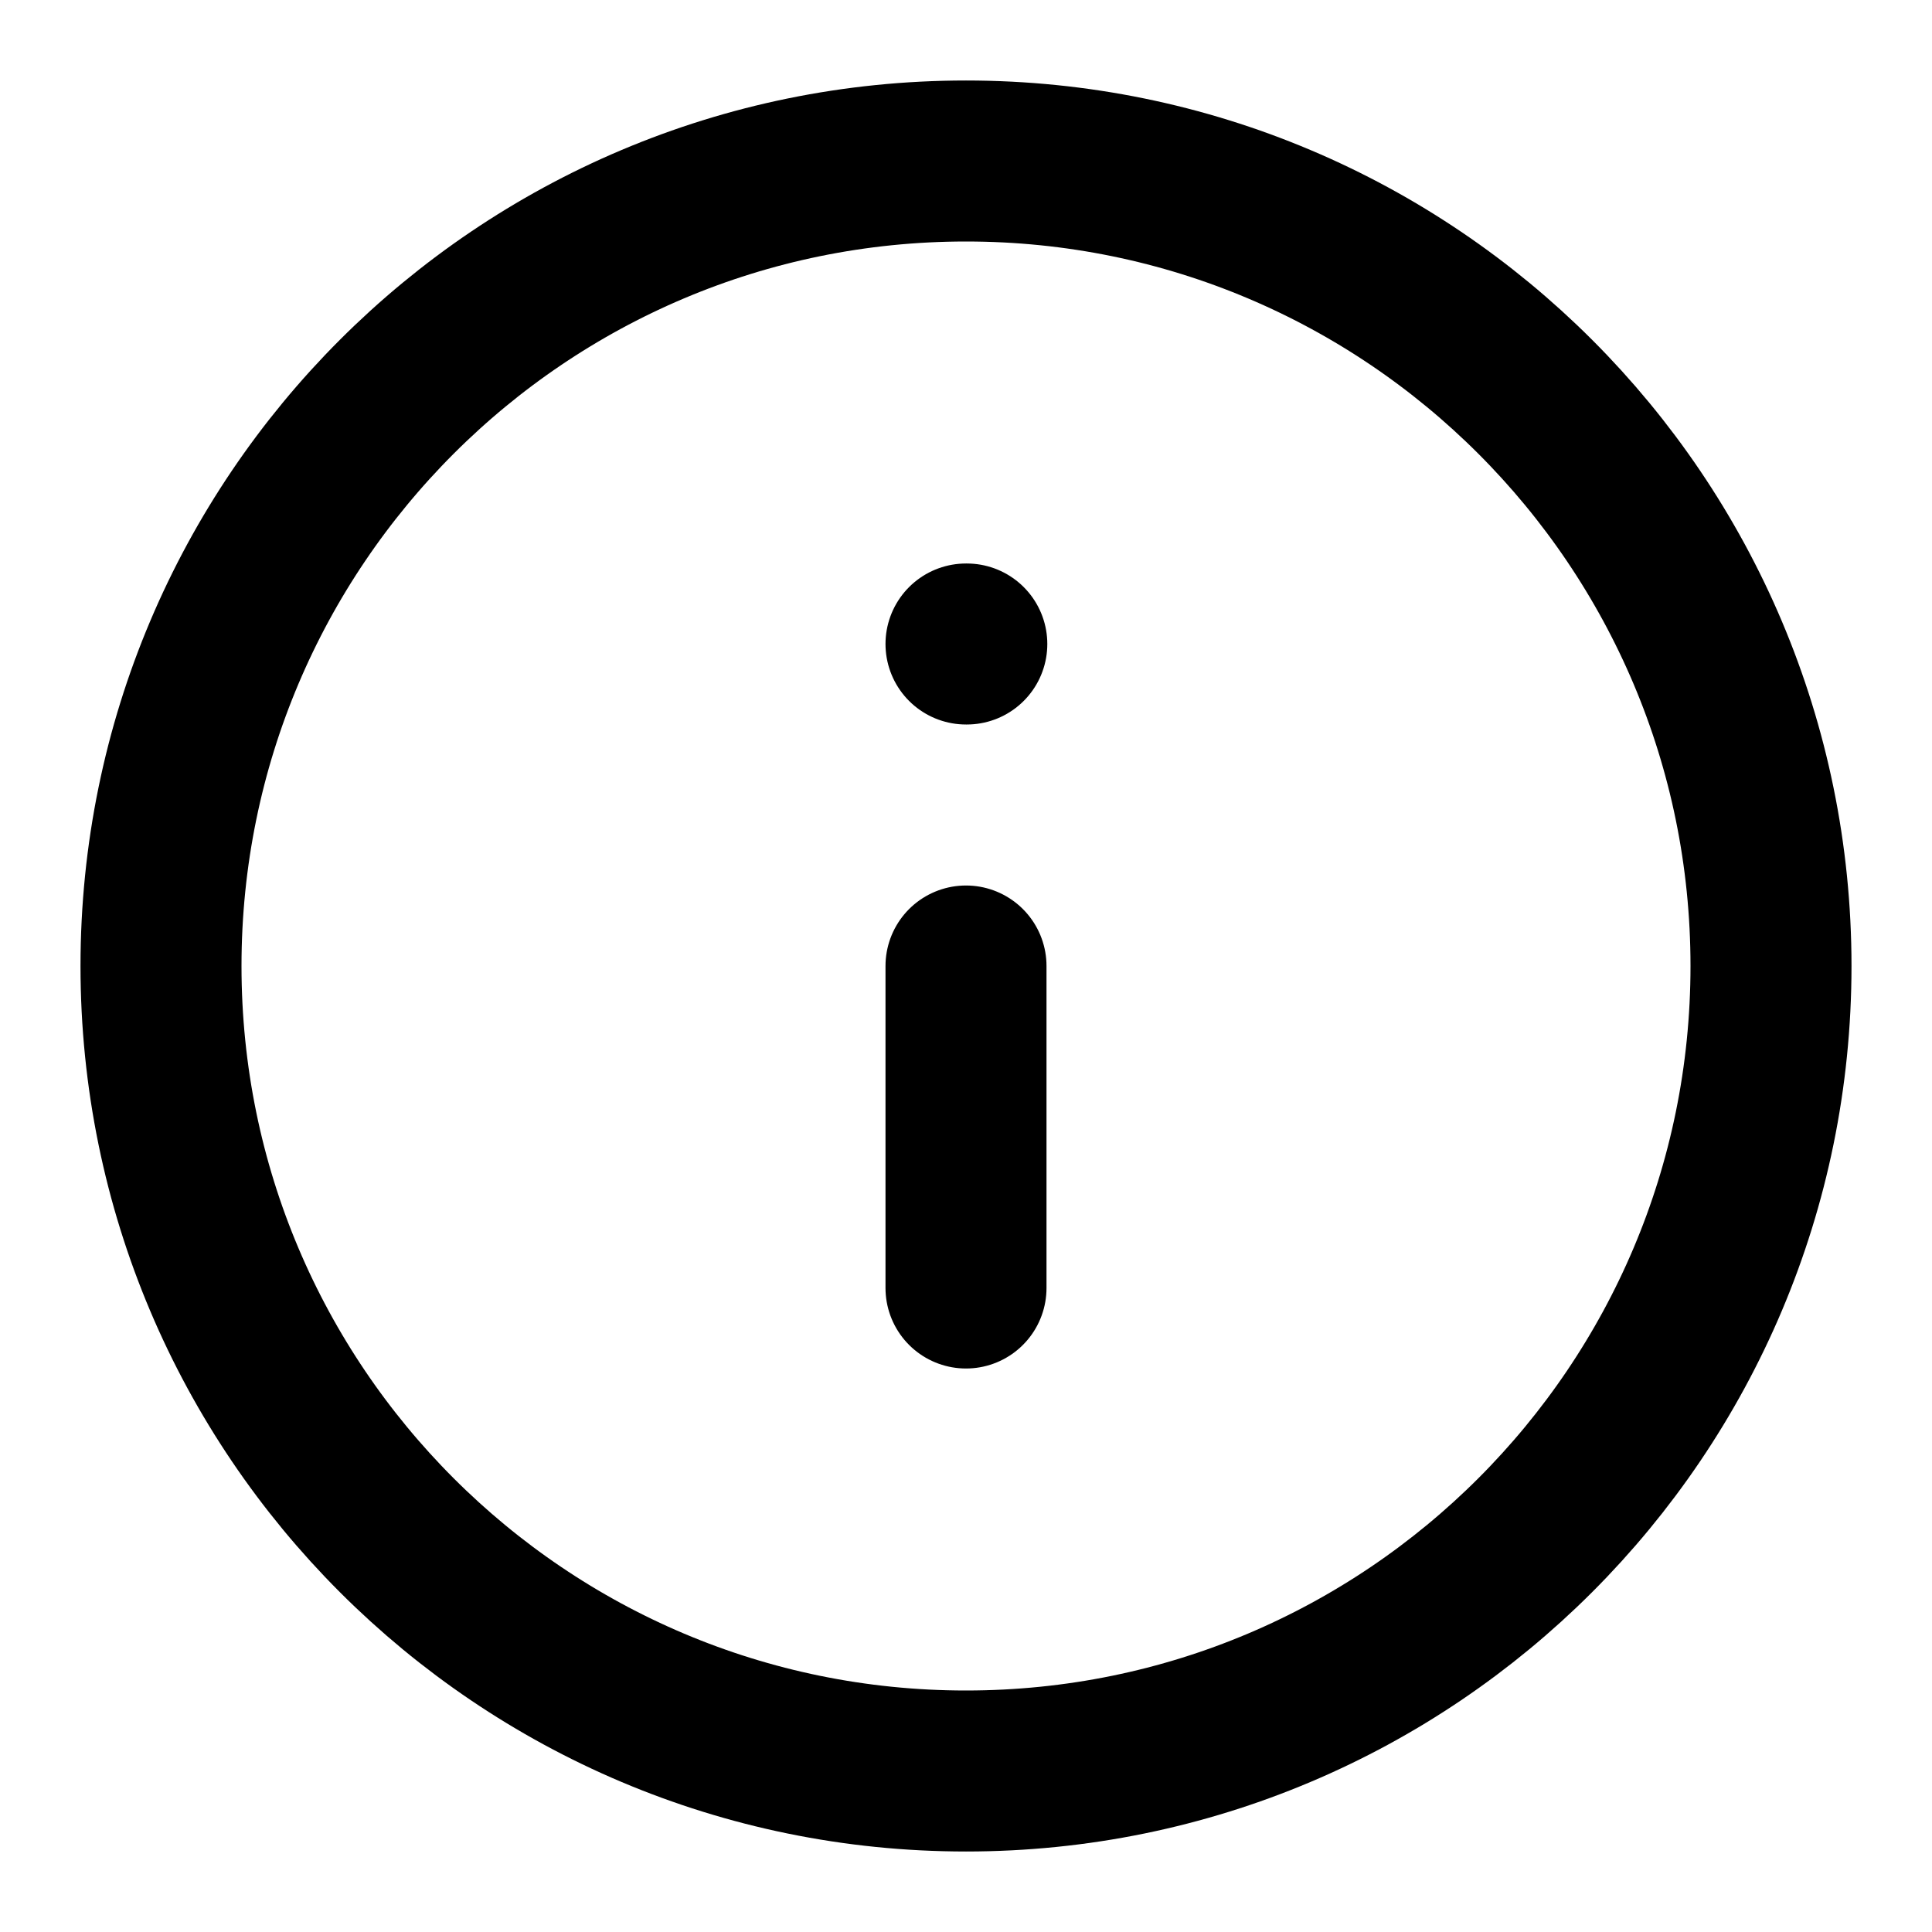
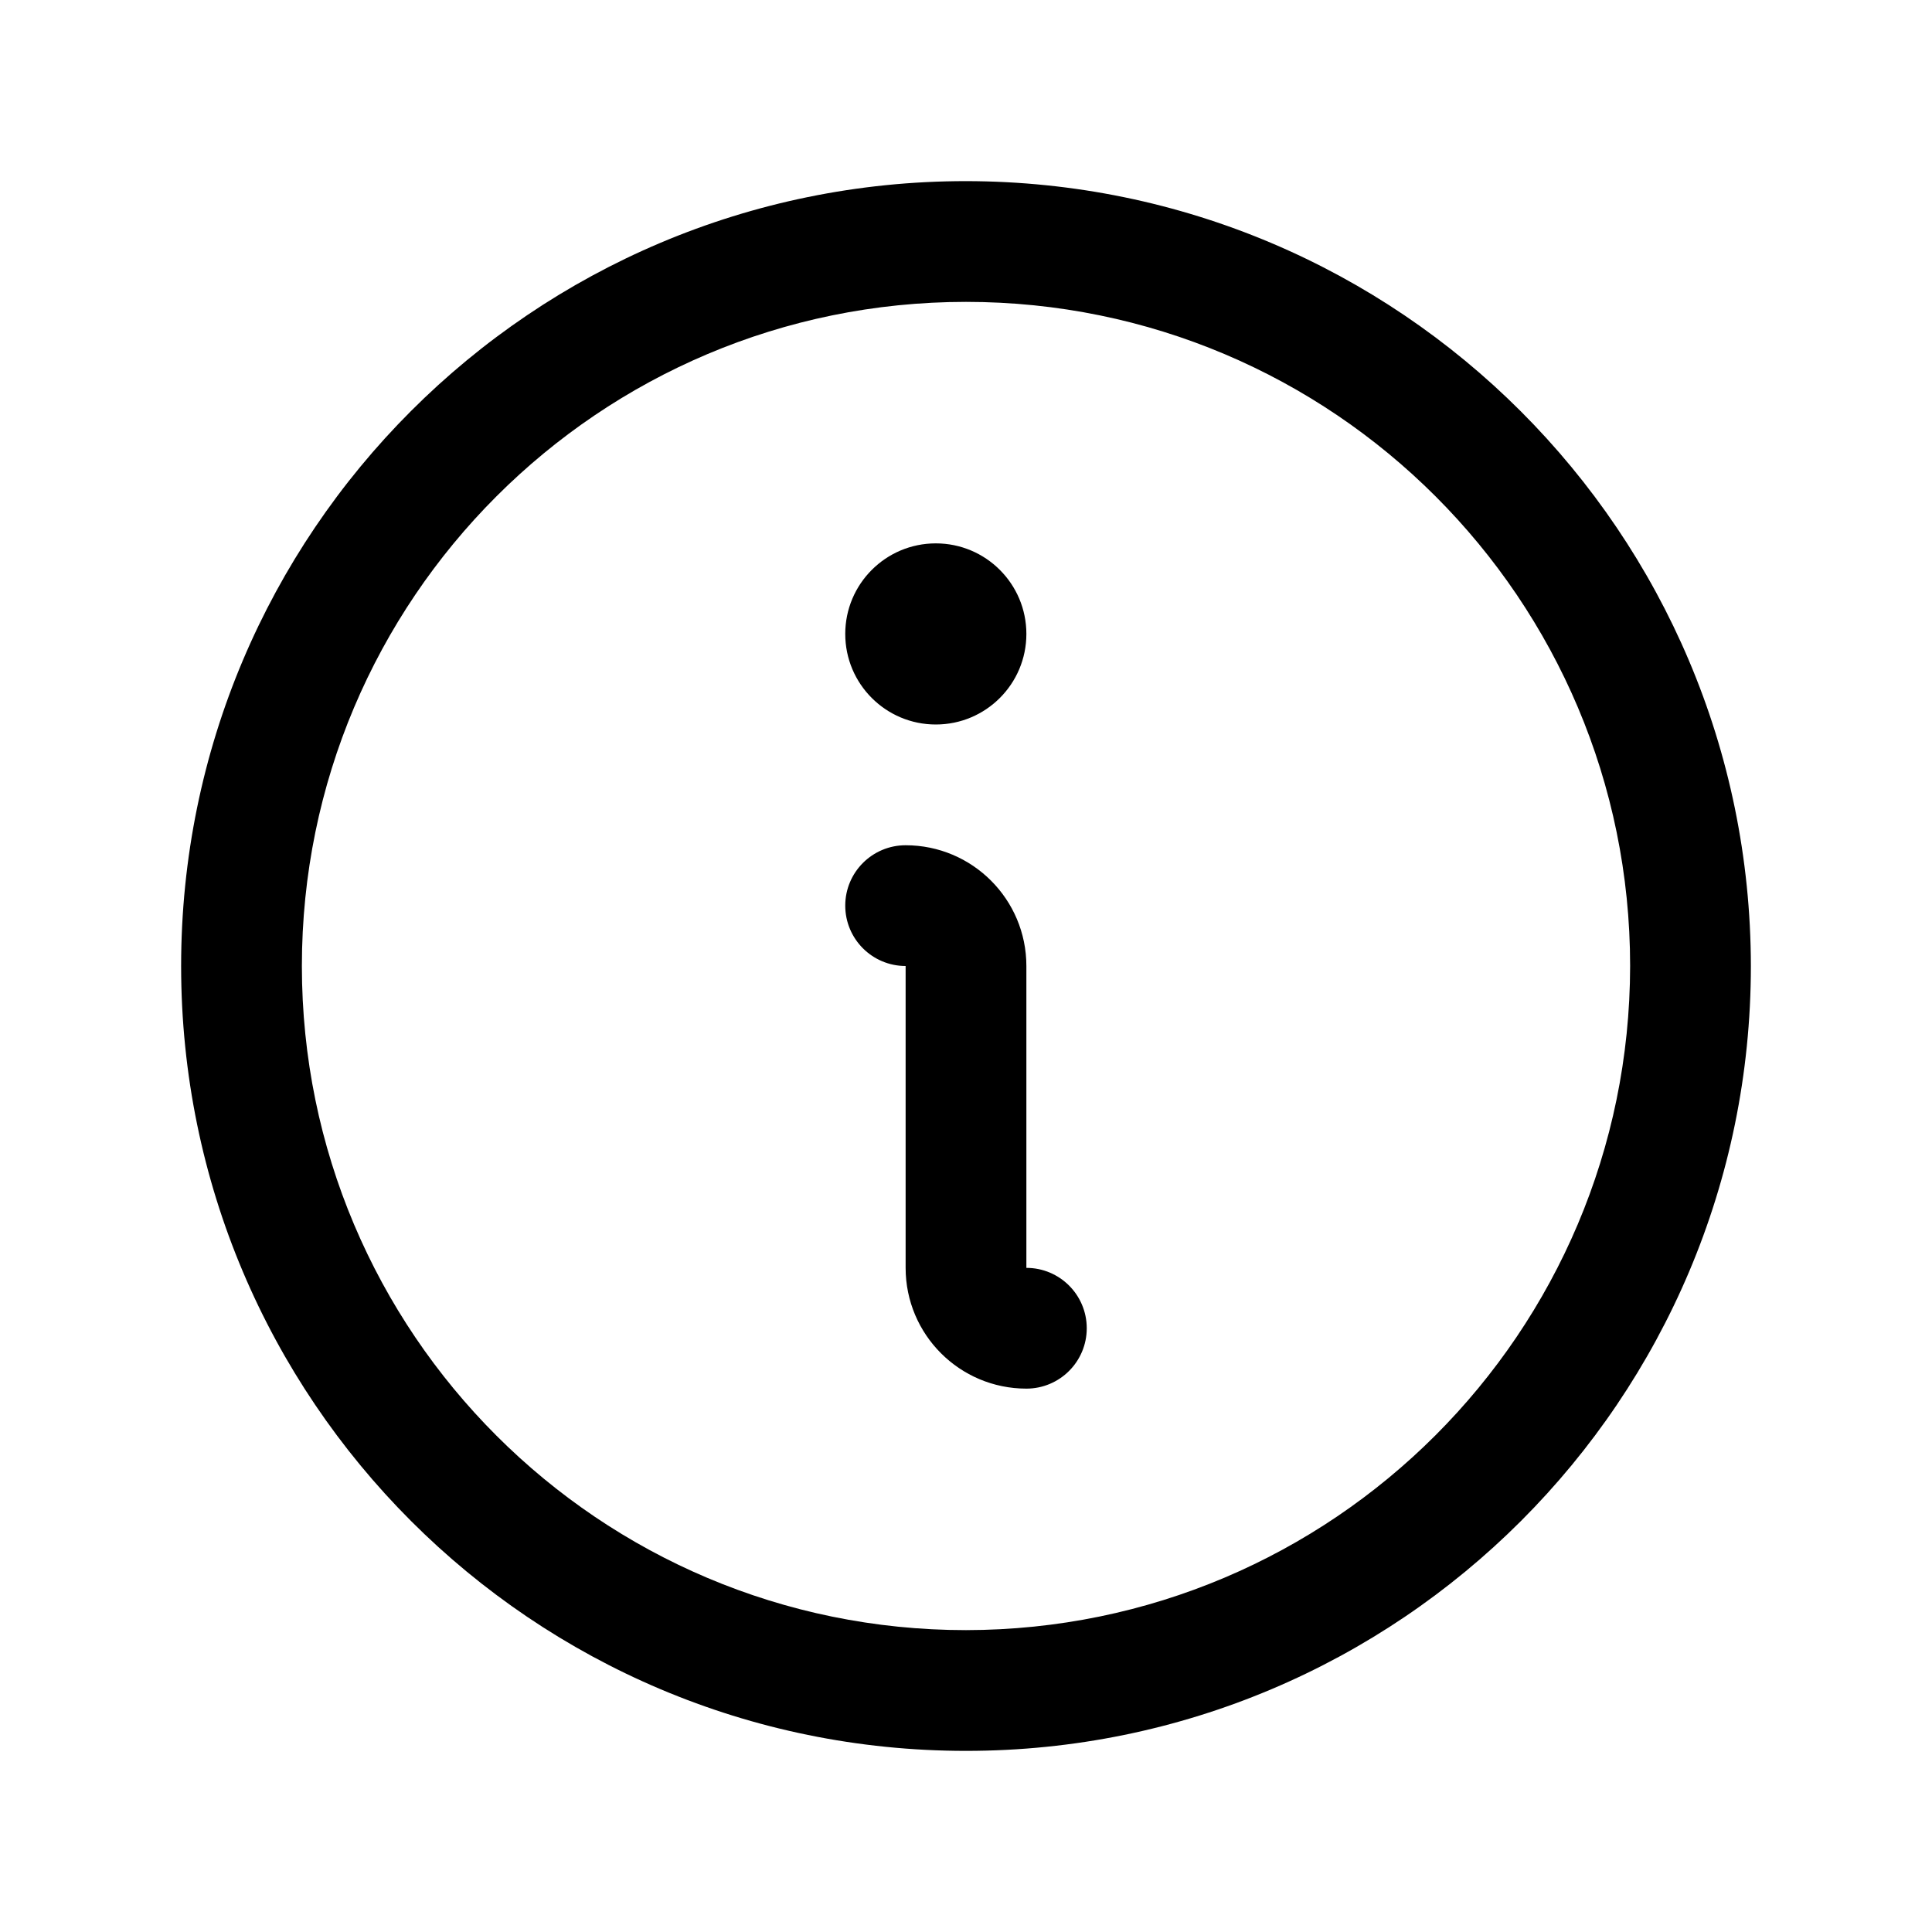
- <svg xmlns="http://www.w3.org/2000/svg" width="24" height="24" viewBox="0 0 24 24" fill="none" stroke="currentColor" stroke-width="2" stroke-linecap="round" stroke-linejoin="round">
-   <path d="M22 12C22 6.477 17.523 2 12 2C6.477 2 2 6.477 2 12C2 17.523 6.477 22 12 22C17.523 22 22 17.523 22 12ZM12 16L12 12M12 8L12.01 8" />
+ <svg xmlns="http://www.w3.org/2000/svg" viewBox="0 0 256 256" fill="currentColor">
+   <path d="M128,24A104,104,0,1,0,232,128,104.11,104.11,0,0,0,128,24Zm0,192a88,88,0,1,1,88-88A88.1,88.1,0,0,1,128,216Zm16-40a8,8,0,0,1-8,8,16,16,0,0,1-16-16V128a8,8,0,0,1,0-16,16,16,0,0,1,16,16v40A8,8,0,0,1,144,176ZM112,84a12,12,0,1,1,12,12A12,12,0,0,1,112,84Z" />
</svg>
